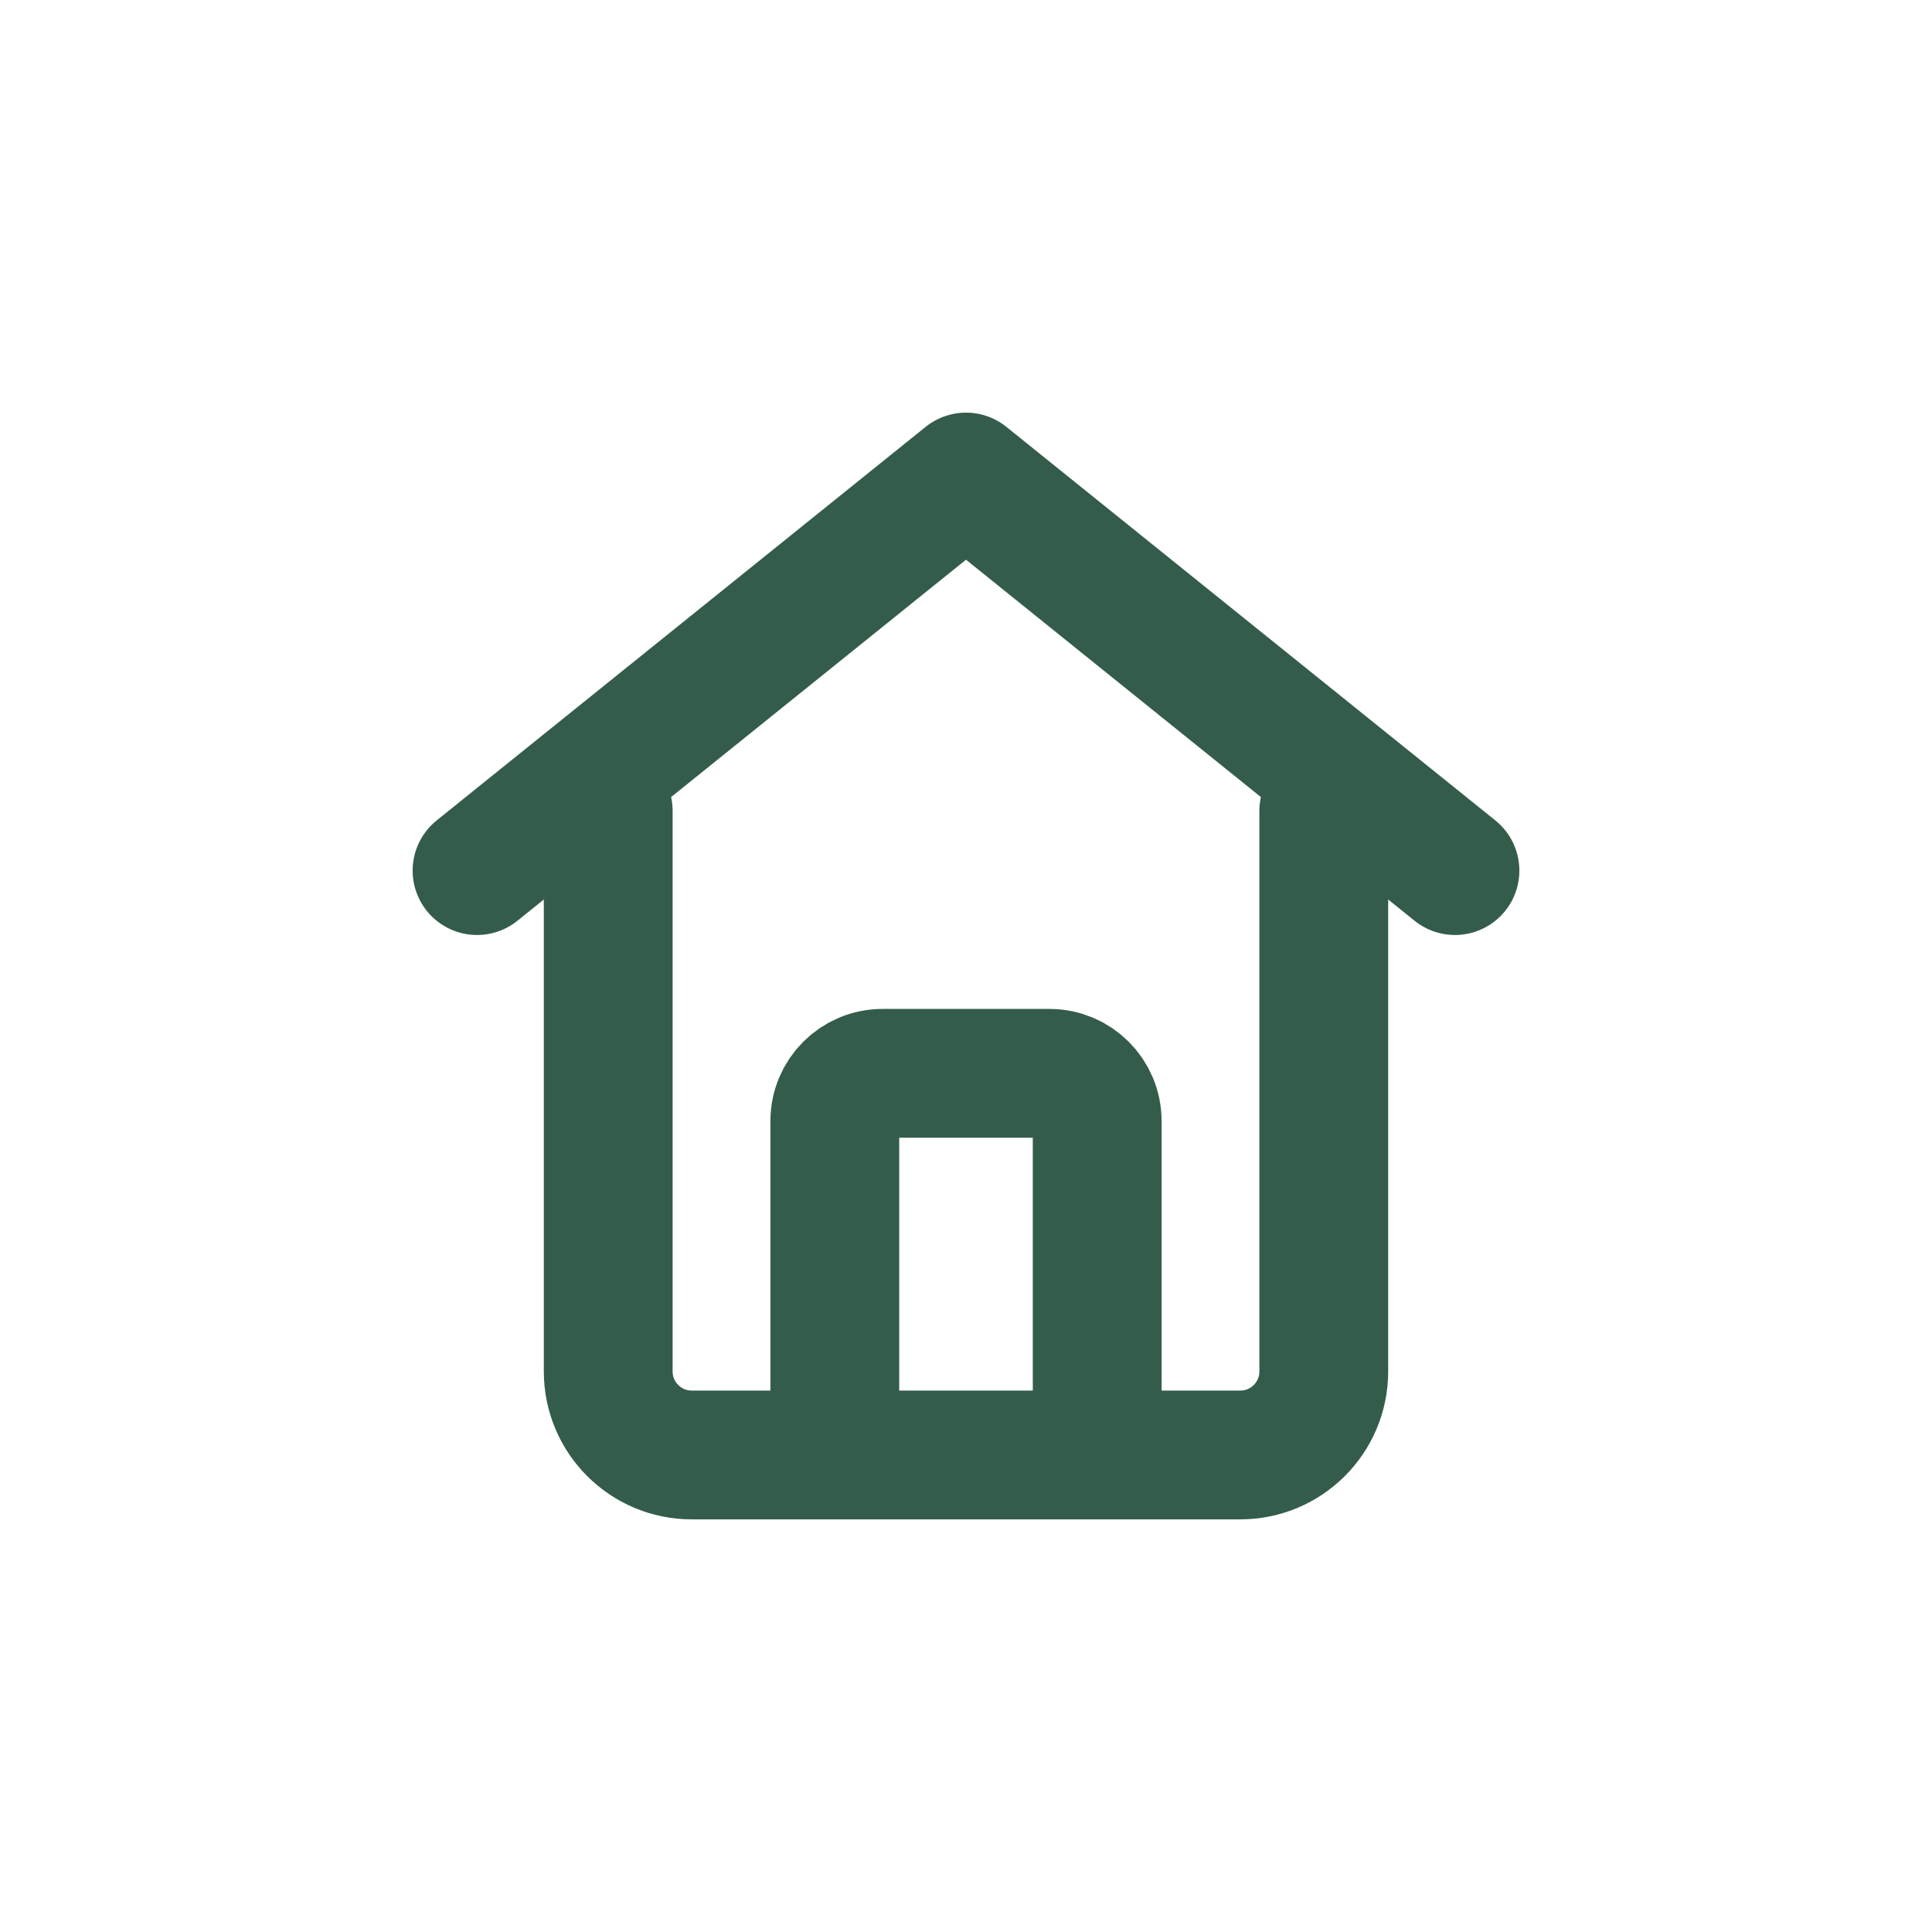
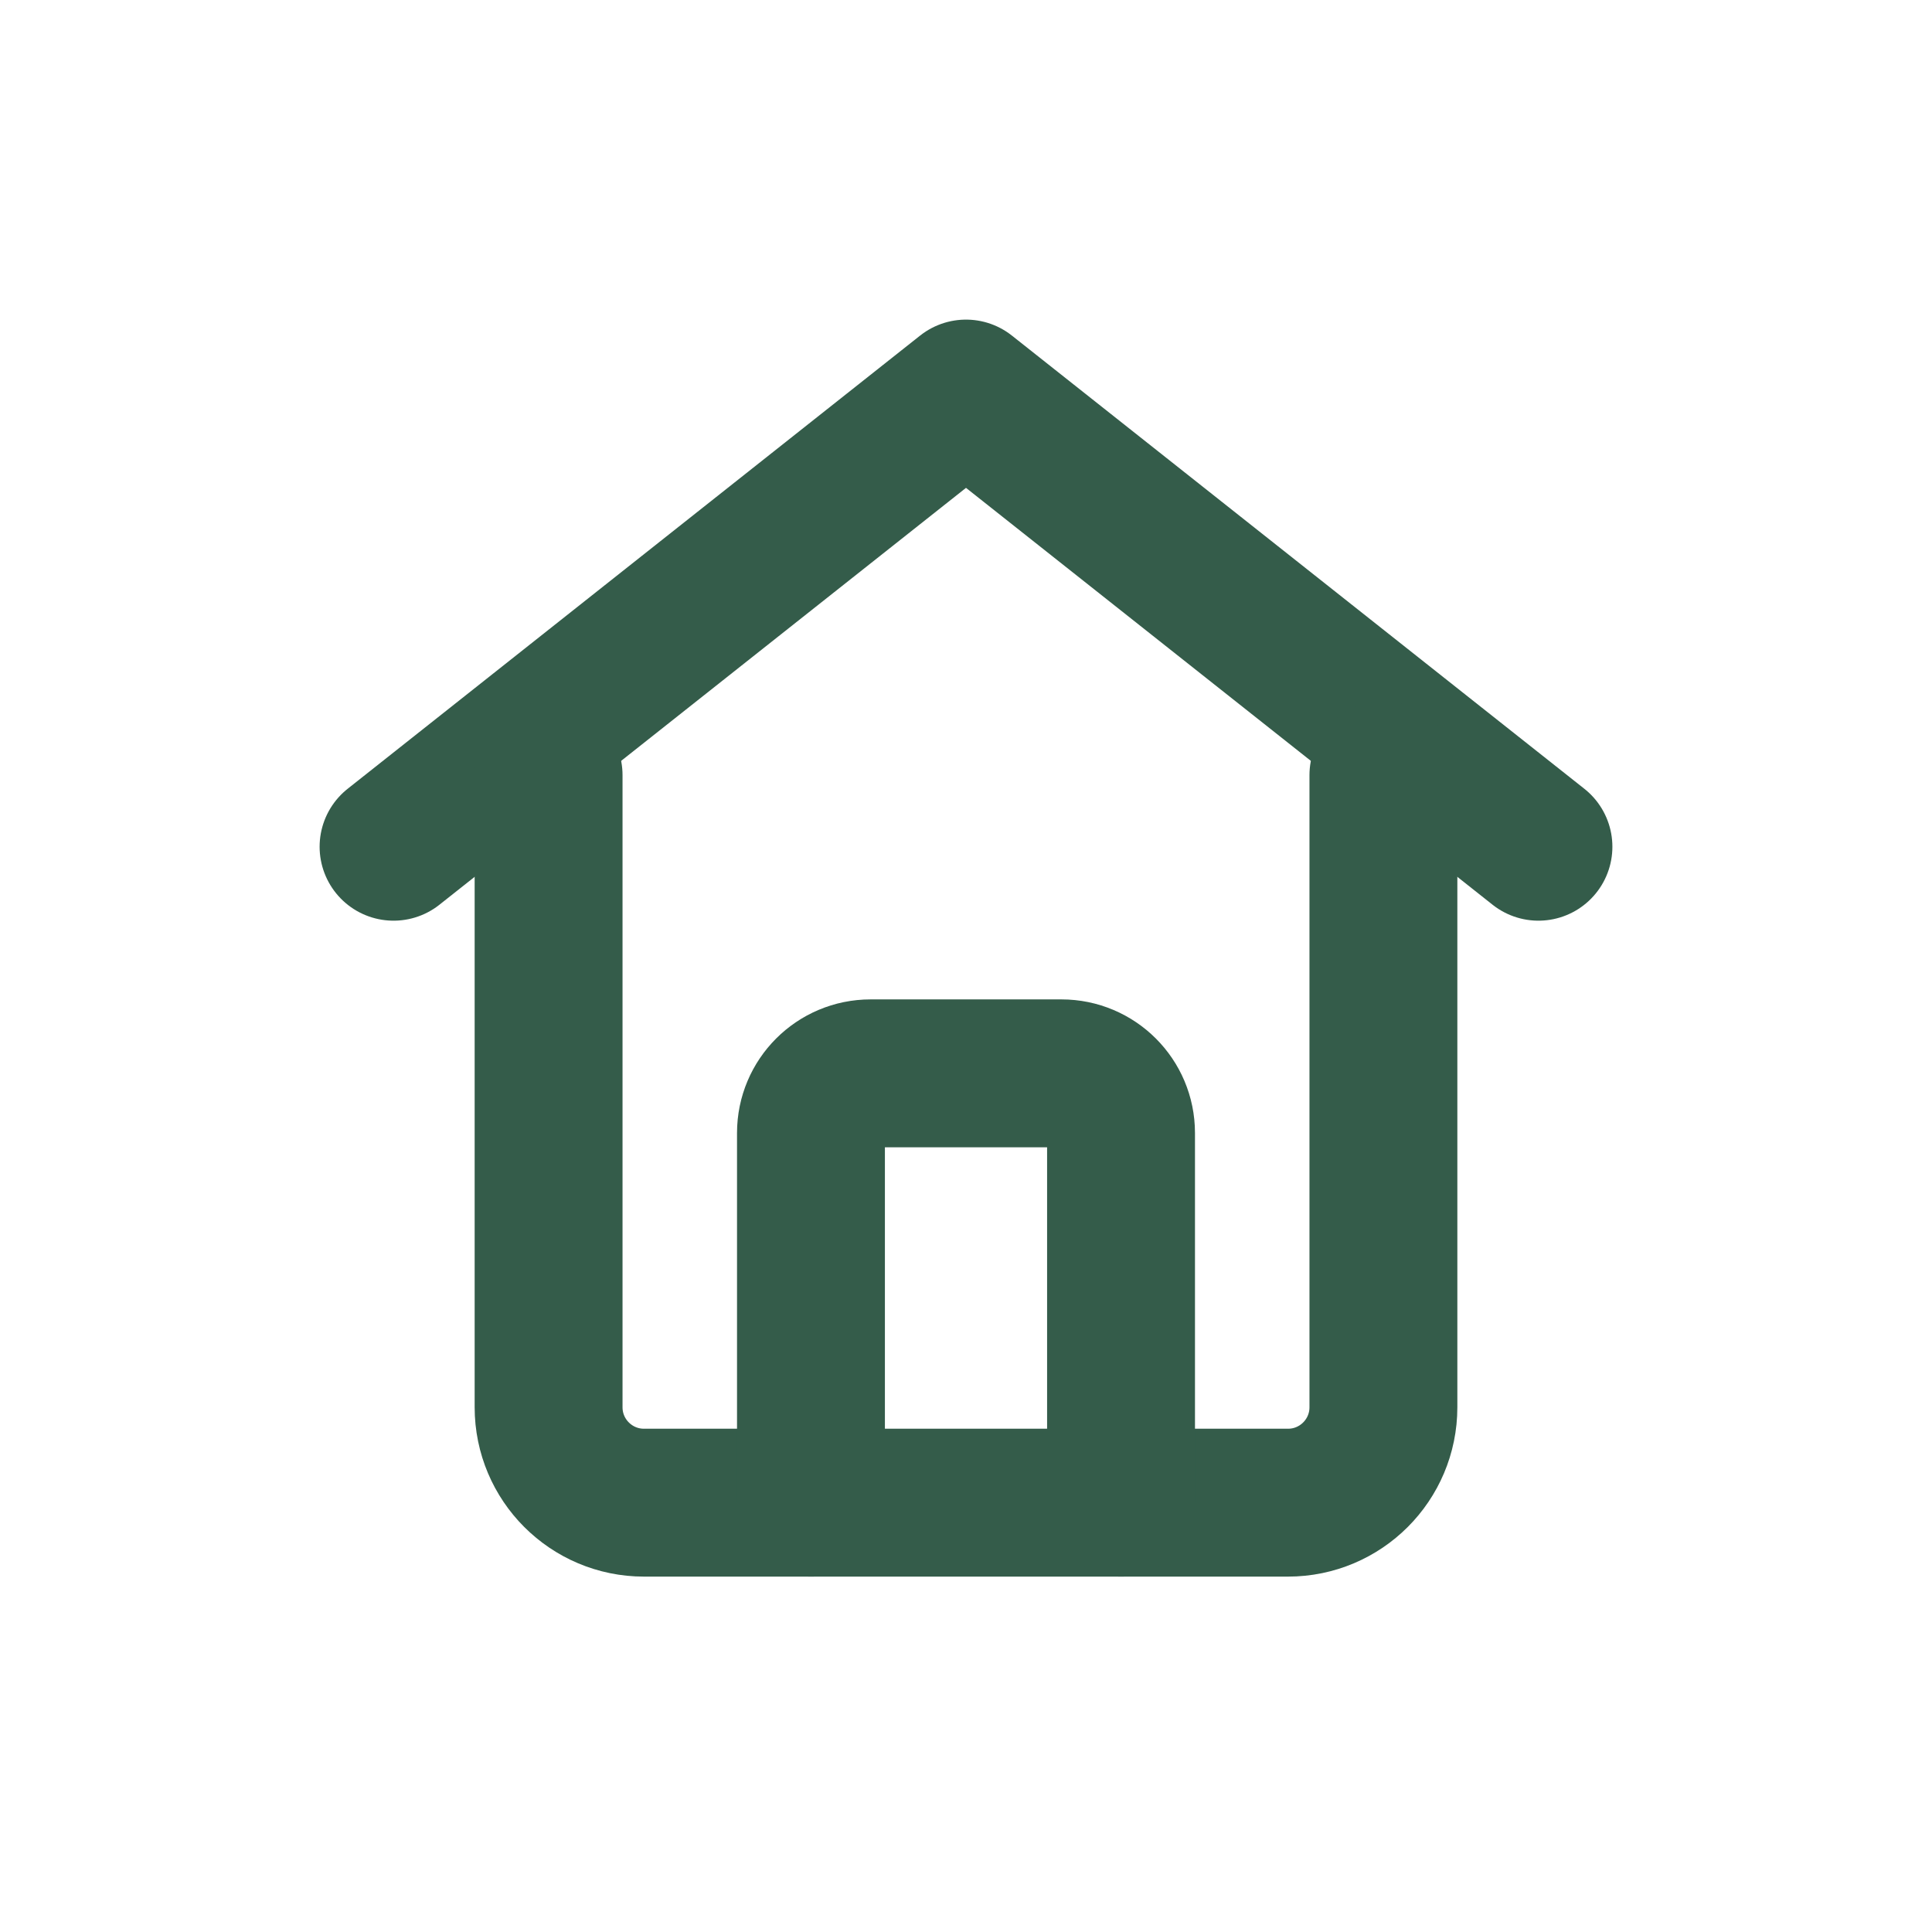
<svg xmlns="http://www.w3.org/2000/svg" width="81" height="81" viewBox="0 0 81 81" fill="none">
-   <path d="M20 36.5L40.5 20L61 36.5" stroke="#345C4A" stroke-width="5.4" stroke-linecap="round" stroke-linejoin="round" />
-   <path d="M25.5 34V57.5C25.5 59.433 27.067 61 29 61H52C53.933 61 55.5 59.433 55.5 57.5V34" stroke="#345C4A" stroke-width="5.4" stroke-linecap="round" stroke-linejoin="round" />
-   <path d="M35 61V47C35 45.895 35.895 45 37 45H44C45.105 45 46 45.895 46 47V61" stroke="#345C4A" stroke-width="5.4" stroke-linecap="round" stroke-linejoin="round" />
+   <path d="M16.5 35.5L40.5 16.5L64.5 35.5" stroke="#345C4A" stroke-width="6.2" stroke-linecap="round" stroke-linejoin="round" />
+   <path d="M23 32.5V59C23 61.209 24.791 63 27 63H54C56.209 63 58 61.209 58 59V32.5" stroke="#345C4A" stroke-width="6.2" stroke-linecap="round" stroke-linejoin="round" />
+   <path d="M34 63V47.5C34 46.119 35.119 45 36.5 45H44.5C45.881 45 47 46.119 47 47.5V63" stroke="#345C4A" stroke-width="6.2" stroke-linecap="round" stroke-linejoin="round" />
</svg>
